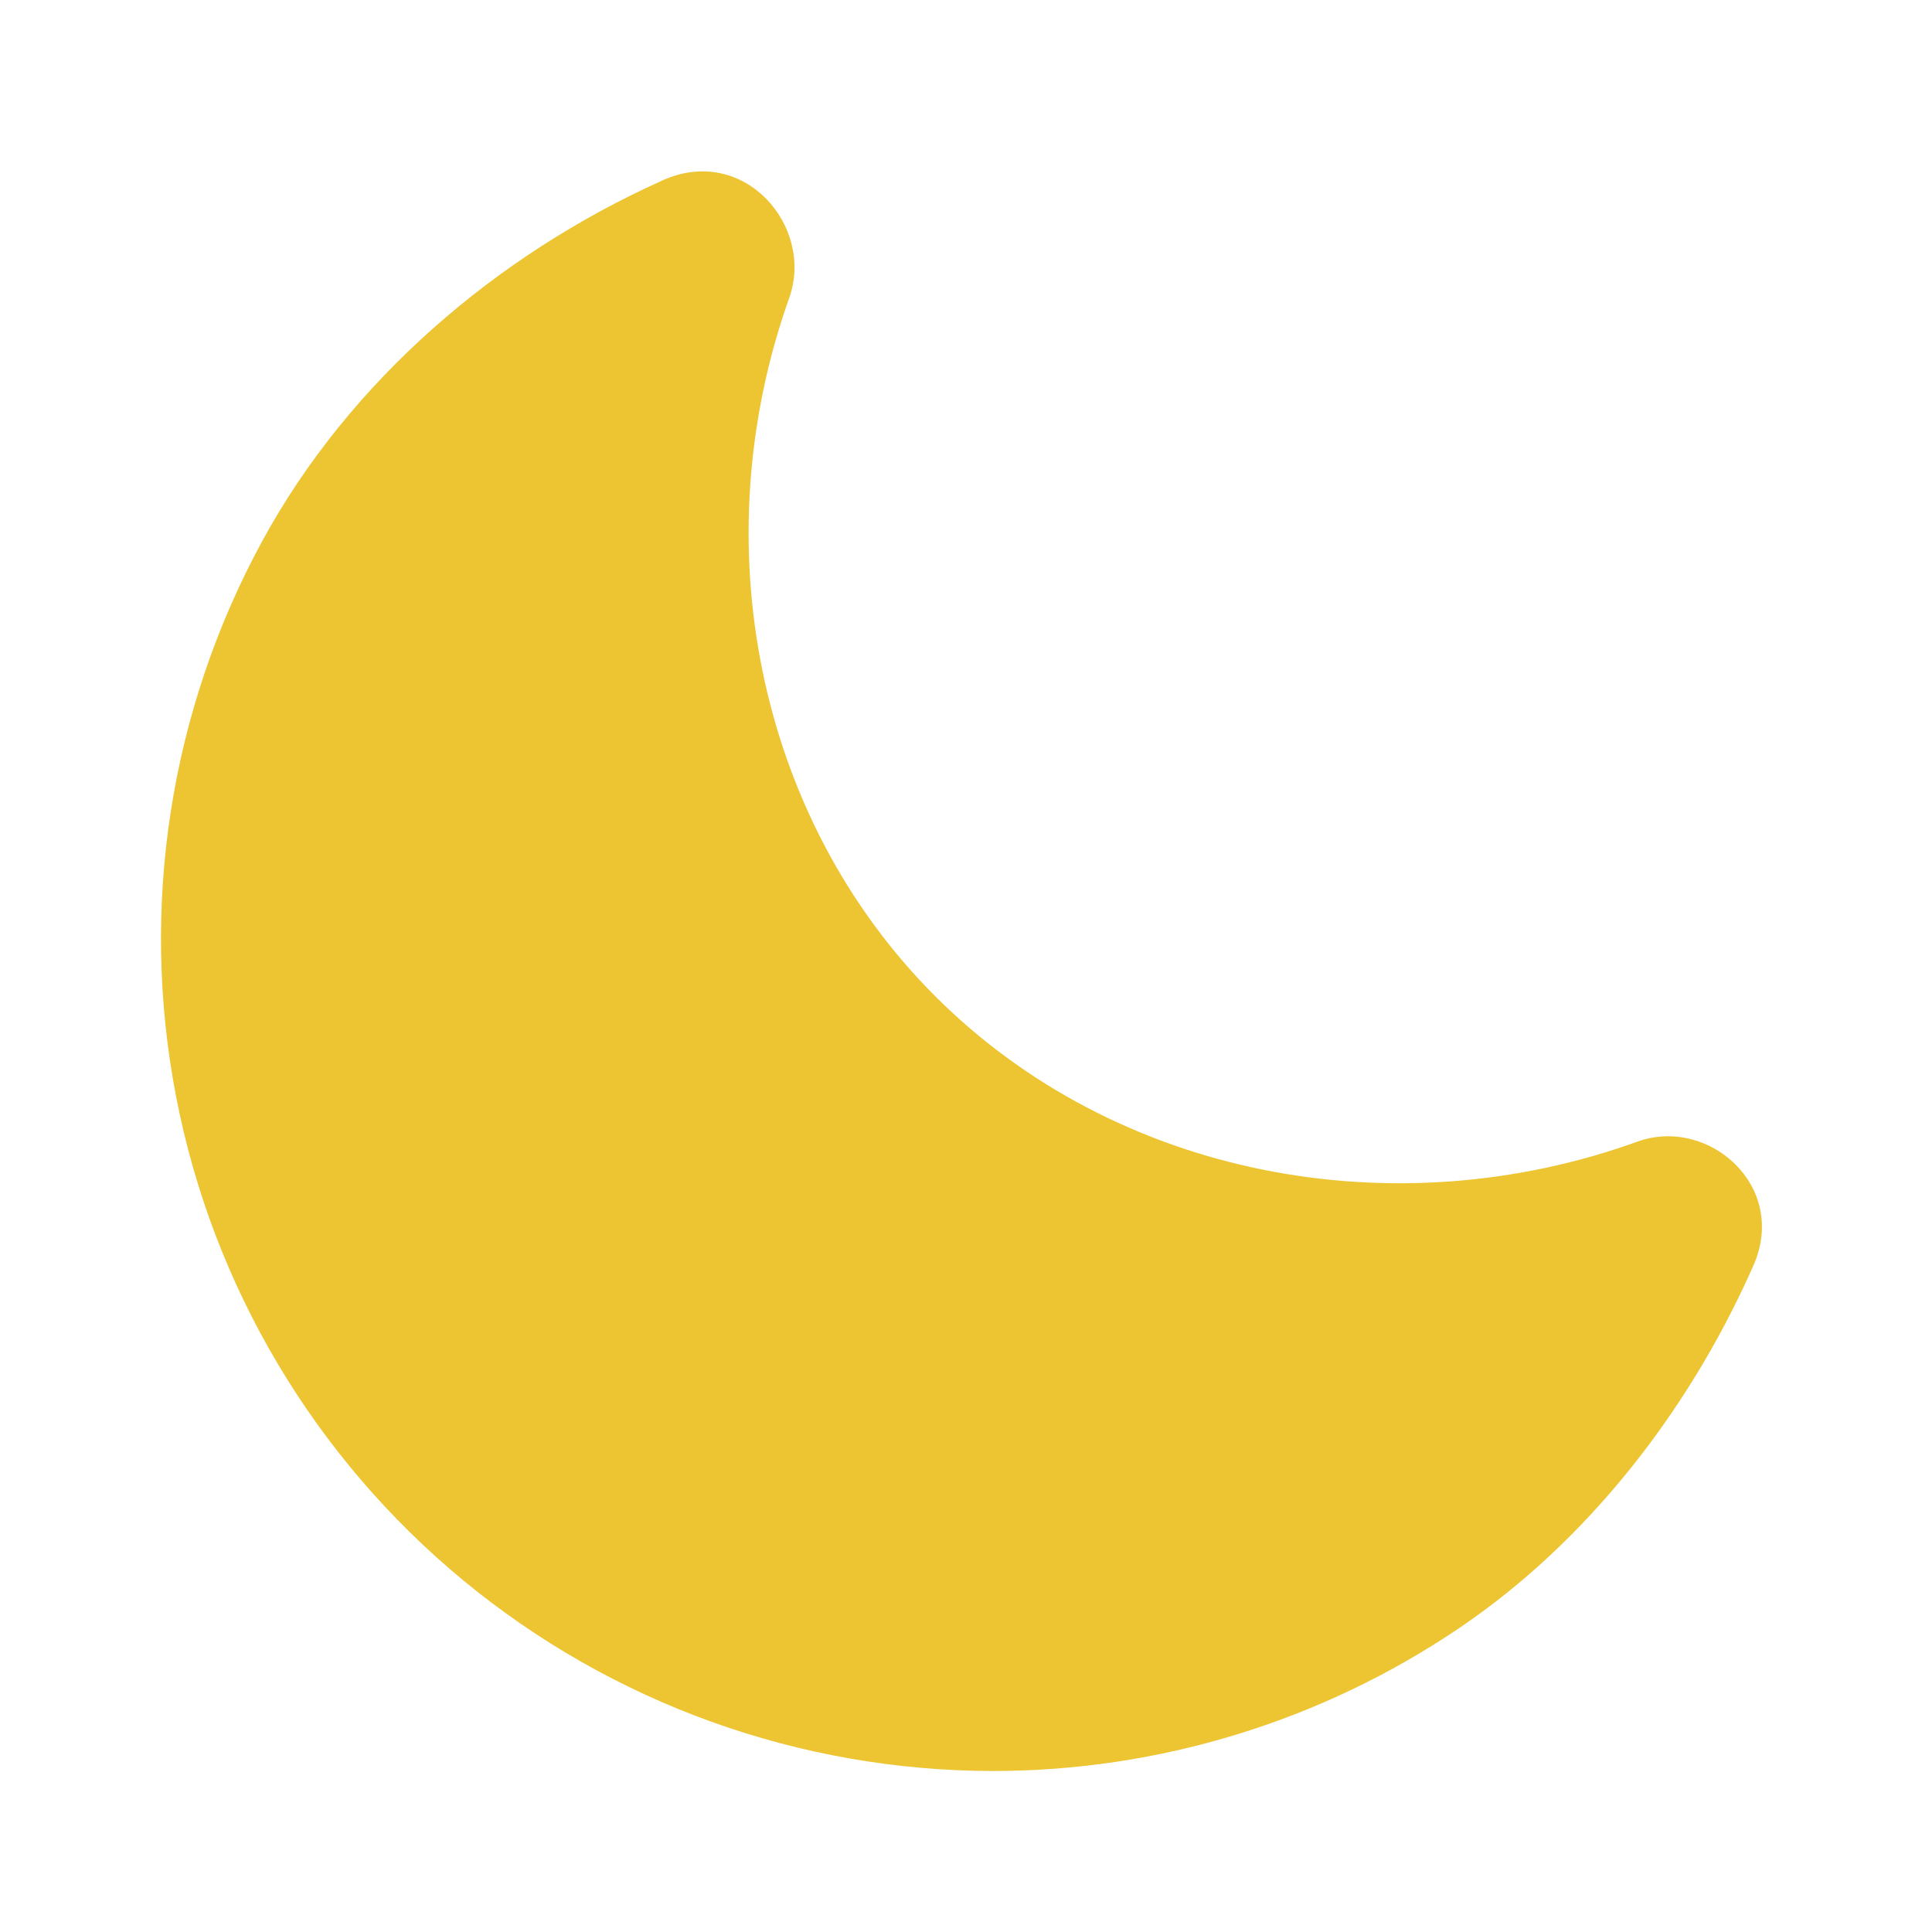
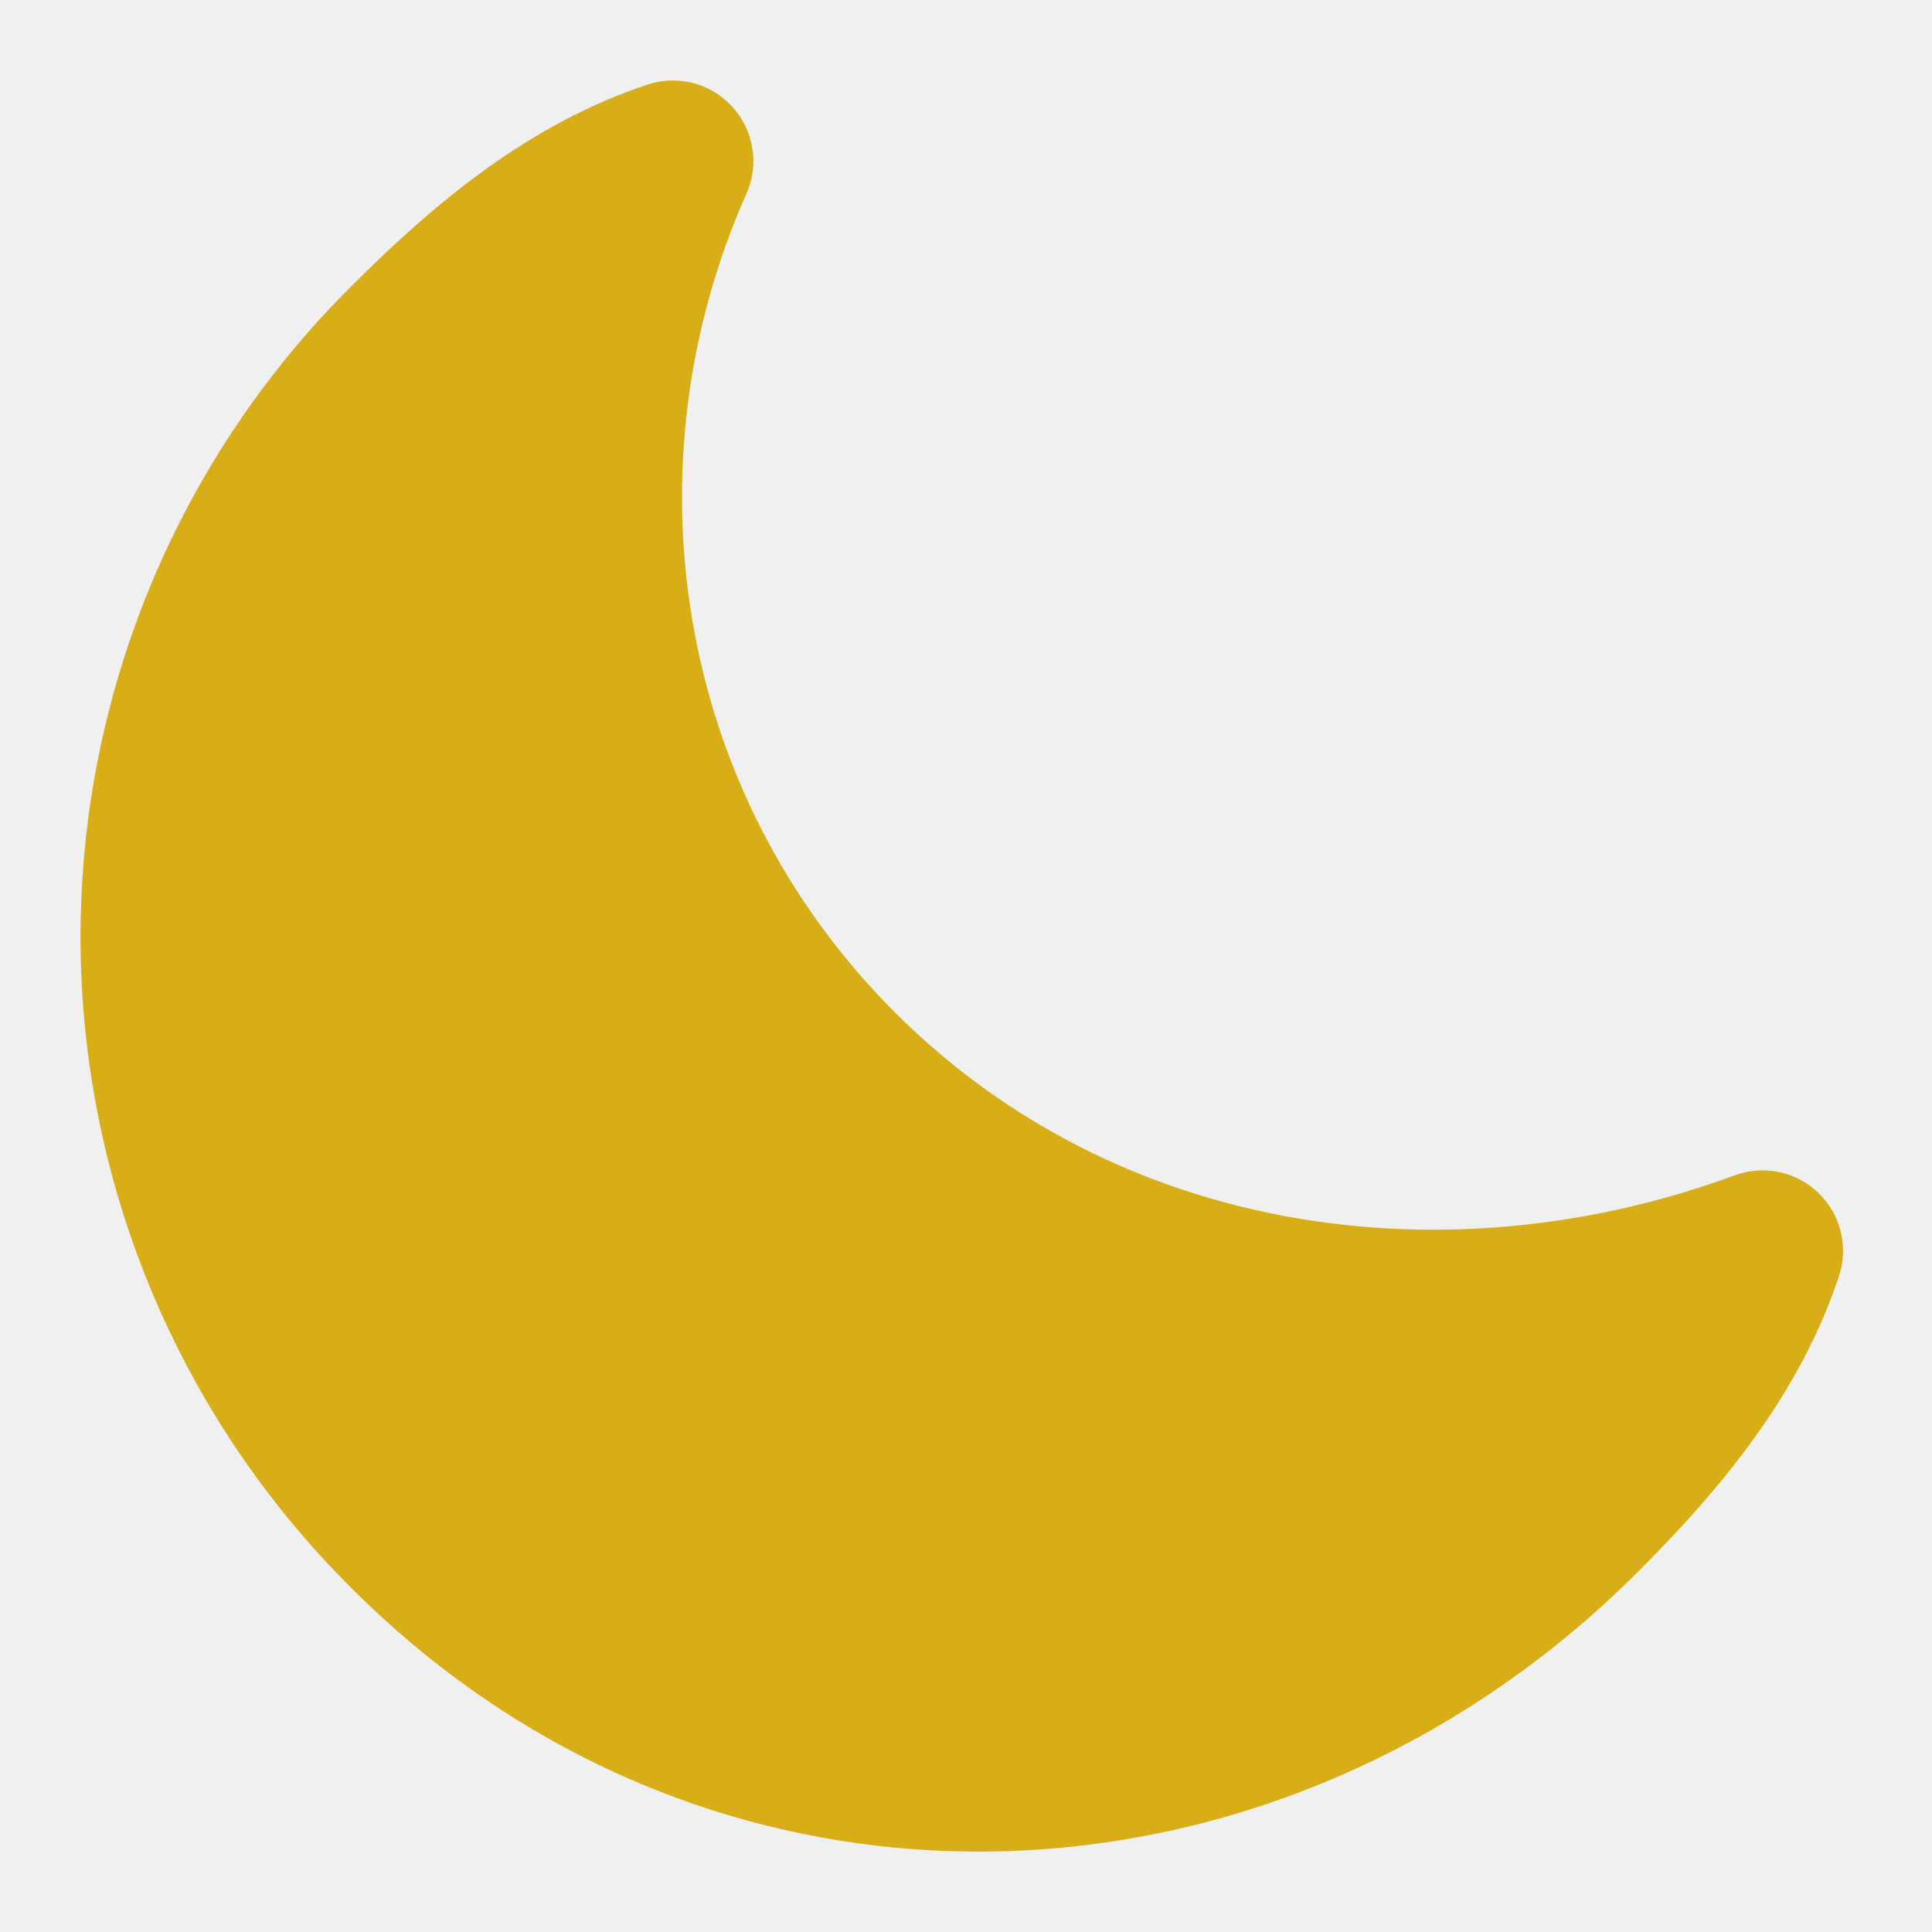
<svg xmlns="http://www.w3.org/2000/svg" width="800px" height="800px" viewBox="0 0 24 24" fill="none">
  <g id="SVGRepo_bgCarrier" stroke-width="0" />
  <g id="SVGRepo_tracerCarrier" stroke-linecap="round" stroke-linejoin="round" />
  <g id="SVGRepo_iconCarrier">
-     <rect width="24" height="24" fill="white" />
-     <path fill-rule="evenodd" clip-rule="evenodd" d="M8.231 2.24C9.243 1.787 10.12 2.811 9.804 3.701C8.729 6.719 9.389 10.147 11.619 12.377C13.861 14.617 17.311 15.275 20.34 14.182C21.221 13.864 22.217 14.732 21.782 15.72C21.769 15.749 21.756 15.778 21.743 15.807C20.967 17.527 19.727 19.143 18.123 20.227C16.413 21.383 14.396 22 12.332 22H12.331C9.93 21.997 7.606 21.16 5.755 19.632C3.905 18.104 2.643 15.98 2.188 13.624C1.732 11.268 2.111 8.827 3.259 6.719C4.347 4.721 6.176 3.169 8.202 2.254L8.231 2.24Z" fill="#edc431" />
+     <path d="M9.272 2.406a1 1 0 0 0-1.23-1.355C6.59 1.535 5.432 2.487 4.37 3.55a11.399 11.399 0 0 0 0 16.182c4.518 4.519 11.51 4.261 15.976-.205 1.062-1.062 2.014-2.22 2.498-3.673A1 1 0 0 0 21.55 14.6c-3.59 1.322-7.675.734-10.434-2.025-2.765-2.766-3.328-6.83-1.844-10.168Z" fill="#d8ae18" />
  </g>
</svg>
